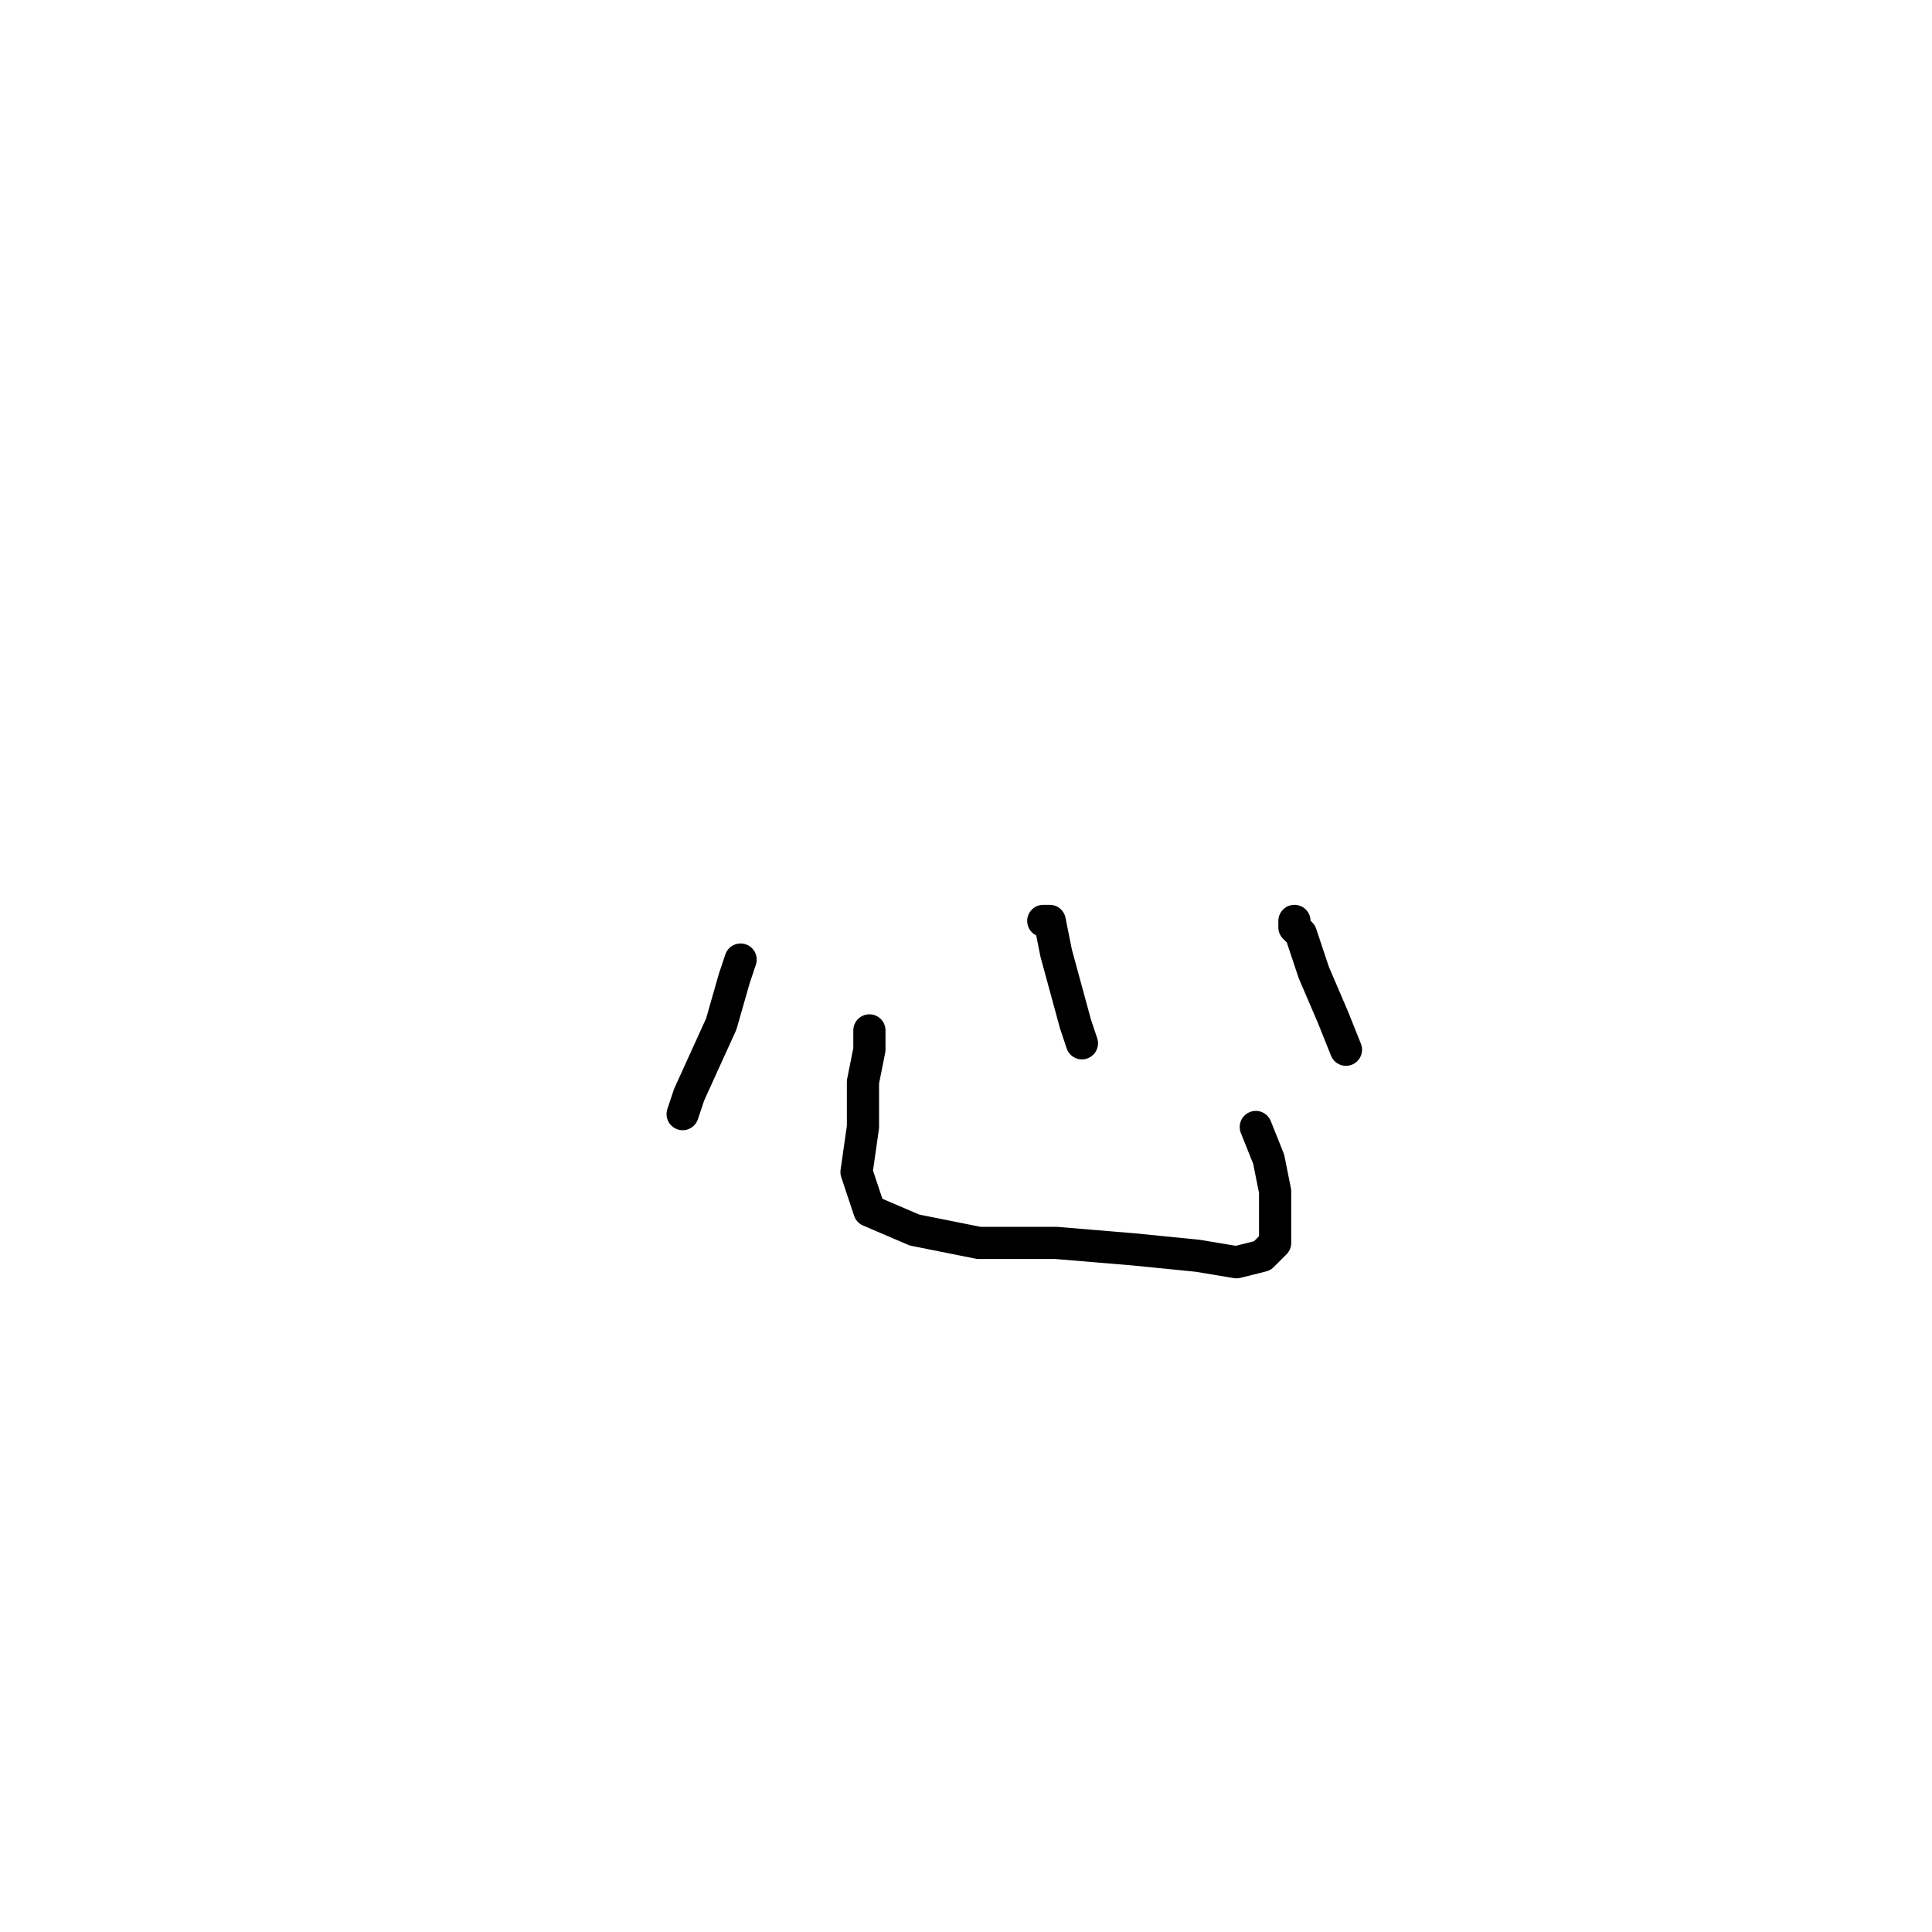
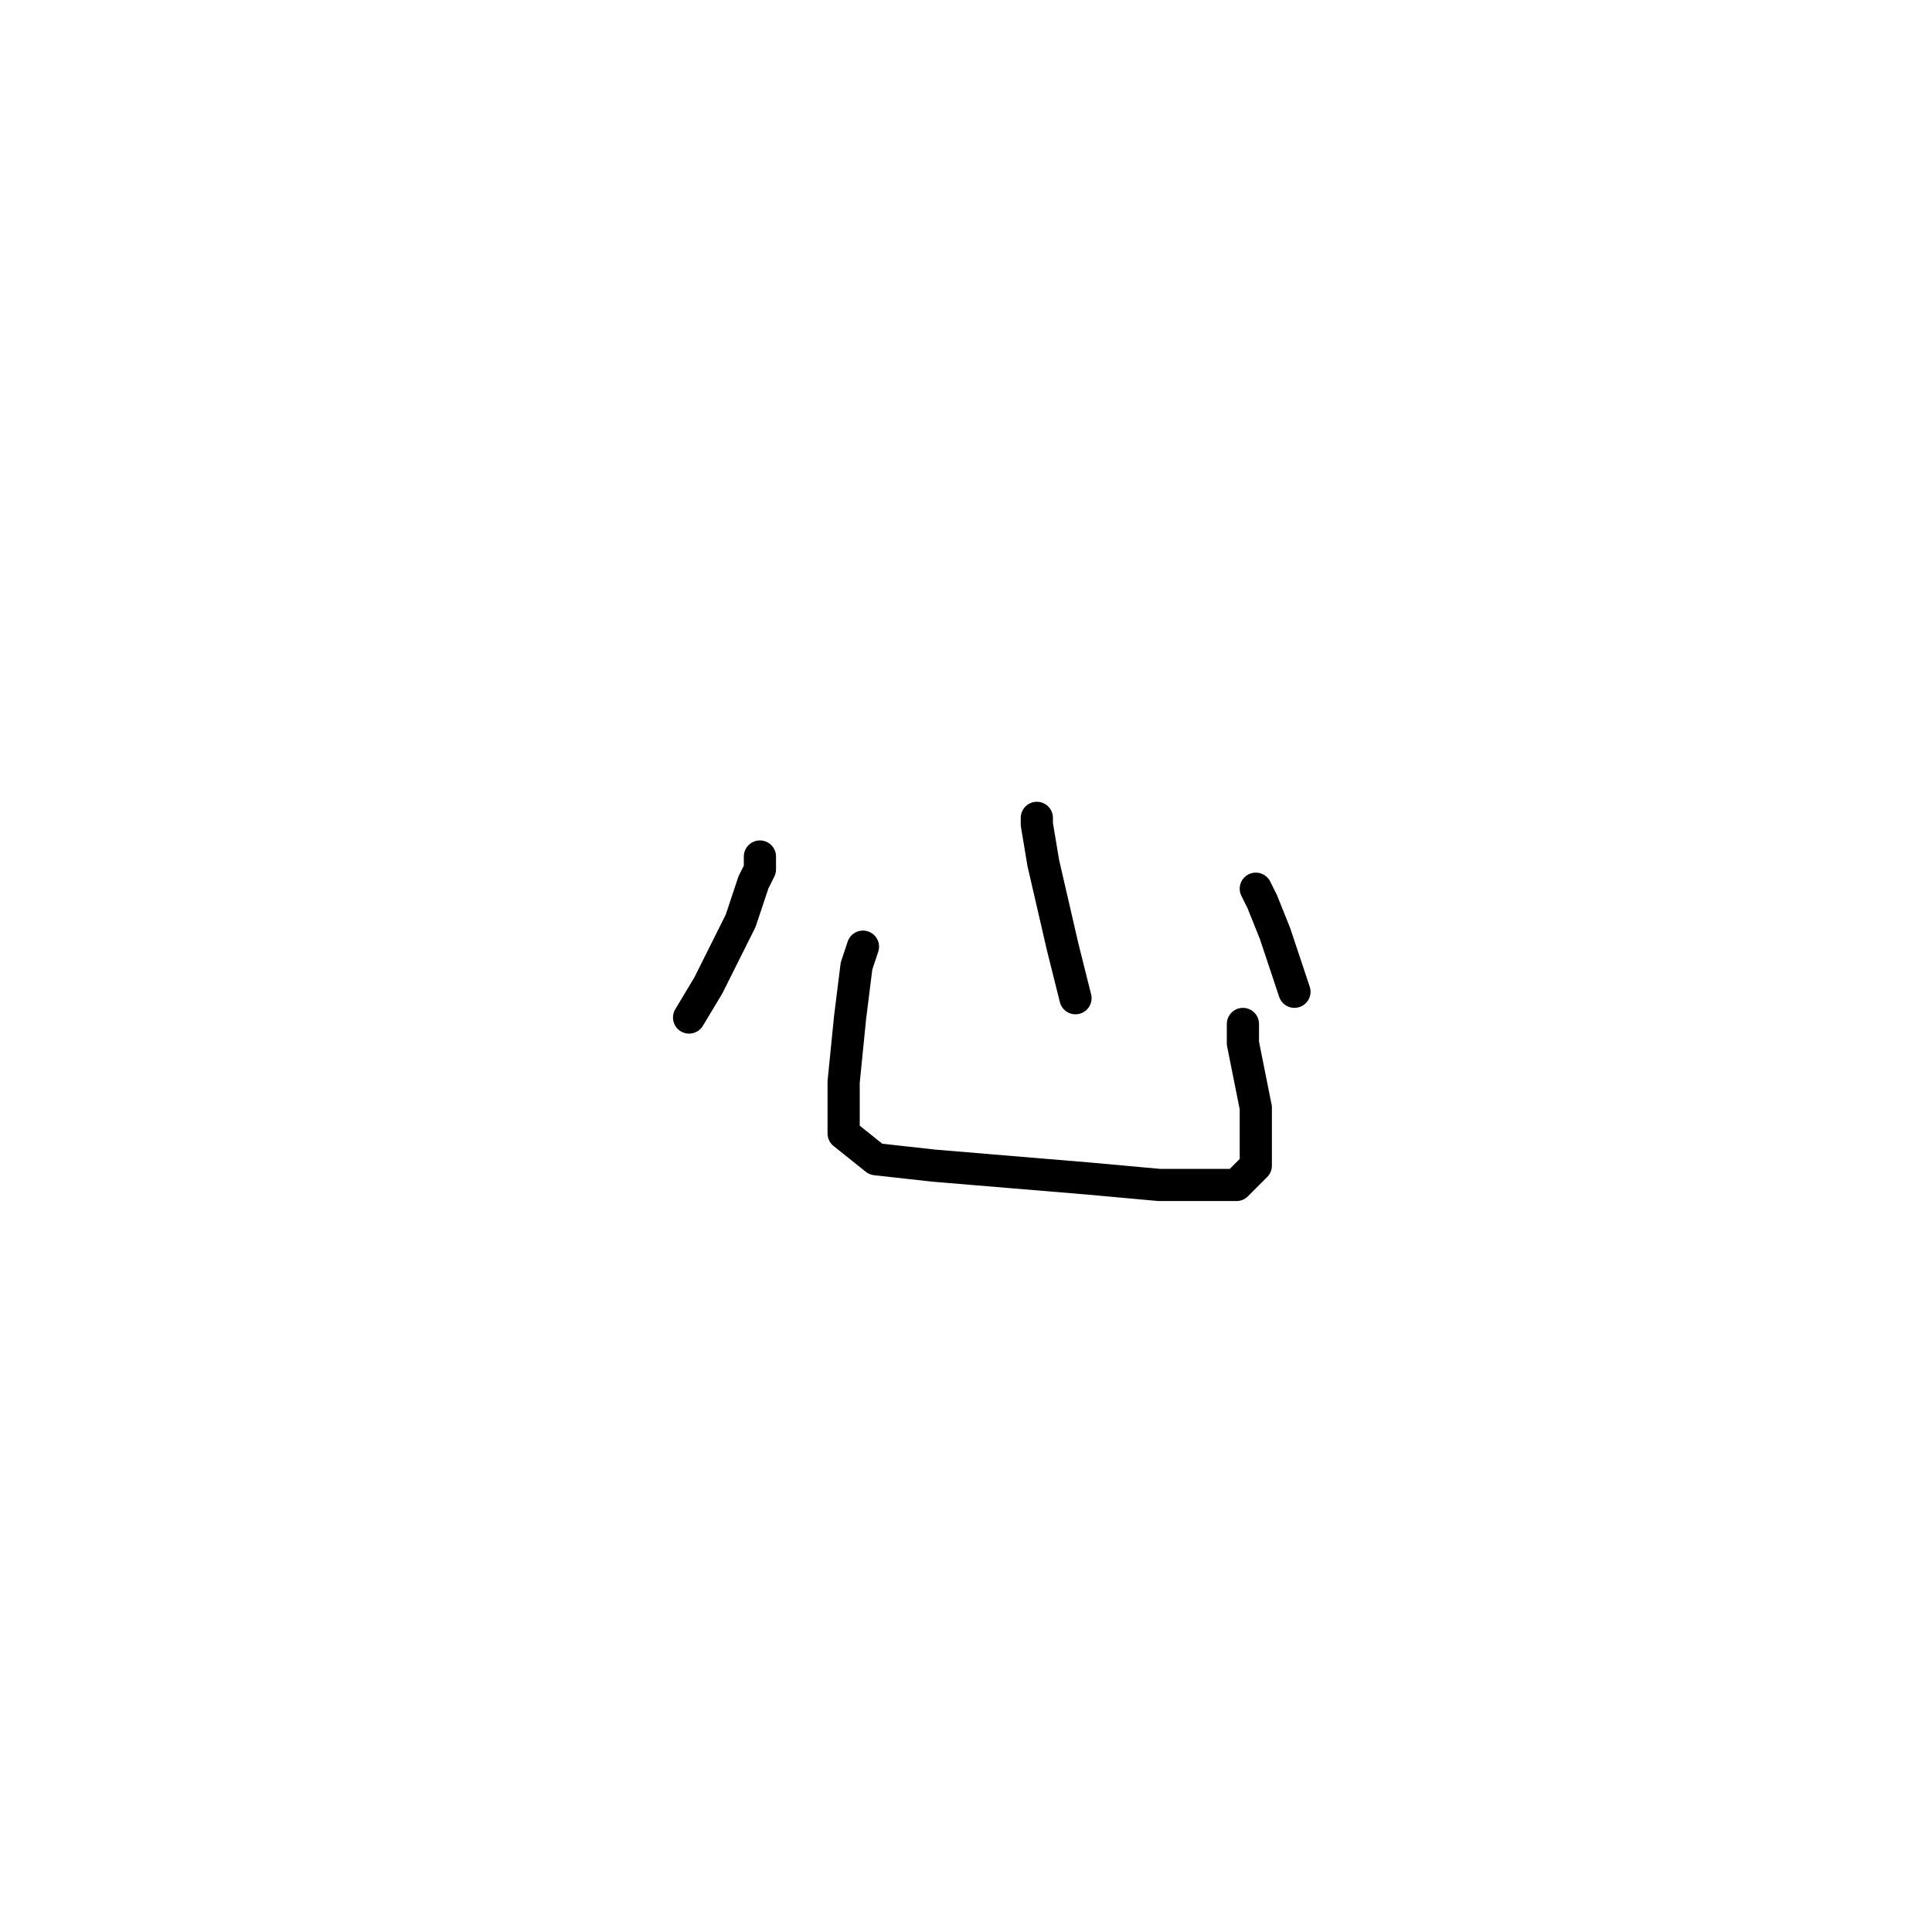
<svg xmlns="http://www.w3.org/2000/svg" width="300" height="300" viewBox="0 0 300 300">
-   <path d="M 115.0 149.0 L 115.0 149.0 L 115.0 149.0 L 114.0 152.0 L 112.0 159.0 L 107.0 170.0 L 106.0 173.0 " stroke="black" fill="none" stroke-width="5.0" stroke-linecap="round" stroke-linejoin="round" />
-   <path d="M 135.0 160.0 L 135.0 160.0 L 135.0 160.0 L 135.0 160.0 L 135.0 160.0 L 135.0 161.0 L 135.0 163.0 L 134.0 168.0 L 134.0 175.0 L 133.0 182.0 L 135.0 188.0 L 142.0 191.0 L 152.0 193.0 L 164.0 193.0 L 176.0 194.0 L 186.0 195.0 L 192.0 196.0 L 196.0 195.0 L 198.0 193.0 L 198.0 191.0 L 198.0 188.0 L 198.0 185.0 L 197.0 180.0 L 195.0 175.0 " stroke="black" fill="none" stroke-width="5.0" stroke-linecap="round" stroke-linejoin="round" />
-   <path d="M 162.0 143.0 L 163.0 143.0 L 163.0 143.0 L 163.0 143.0 L 164.0 148.0 L 167.0 159.0 L 168.0 162.0 " stroke="black" fill="none" stroke-width="5.0" stroke-linecap="round" stroke-linejoin="round" />
-   <path d="M 201.0 143.0 L 201.0 144.0 L 202.0 145.0 L 204.0 151.0 L 207.0 158.0 L 209.0 163.0 " stroke="black" fill="none" stroke-width="5.0" stroke-linecap="round" stroke-linejoin="round" />
+   <path d="M 118.0 133.0 L 118.0 133.0 L 118.0 133.0 L 118.0 135.0 L 117.0 137.0 L 115.0 143.0 L 110.0 153.0 L 107.0 158.0 " stroke="black" fill="none" stroke-width="5.0" stroke-linecap="round" stroke-linejoin="round" />
+   <path d="M 134.0 147.0 L 134.0 147.0 L 134.0 147.0 L 134.0 147.0 L 134.0 147.0 L 133.0 150.0 L 132.0 158.0 L 131.0 168.0 L 131.0 176.0 L 136.0 180.0 L 145.0 181.0 L 157.0 182.0 L 169.0 183.0 L 180.0 184.0 L 188.0 184.0 L 192.0 184.0 L 193.0 183.0 L 195.0 181.0 L 195.0 178.0 L 195.0 172.0 L 193.0 162.0 L 193.0 159.0 " stroke="black" fill="none" stroke-width="5.0" stroke-linecap="round" stroke-linejoin="round" />
+   <path d="M 161.0 127.0 L 161.0 127.0 L 161.0 127.0 L 161.0 128.0 L 162.0 134.0 L 165.0 147.0 L 167.0 155.0 " stroke="black" fill="none" stroke-width="5.0" stroke-linecap="round" stroke-linejoin="round" />
+   <path d="M 195.0 138.0 L 195.0 138.0 L 196.0 140.0 L 198.0 145.0 L 201.0 154.0 " stroke="black" fill="none" stroke-width="5.0" stroke-linecap="round" stroke-linejoin="round" />
</svg>
